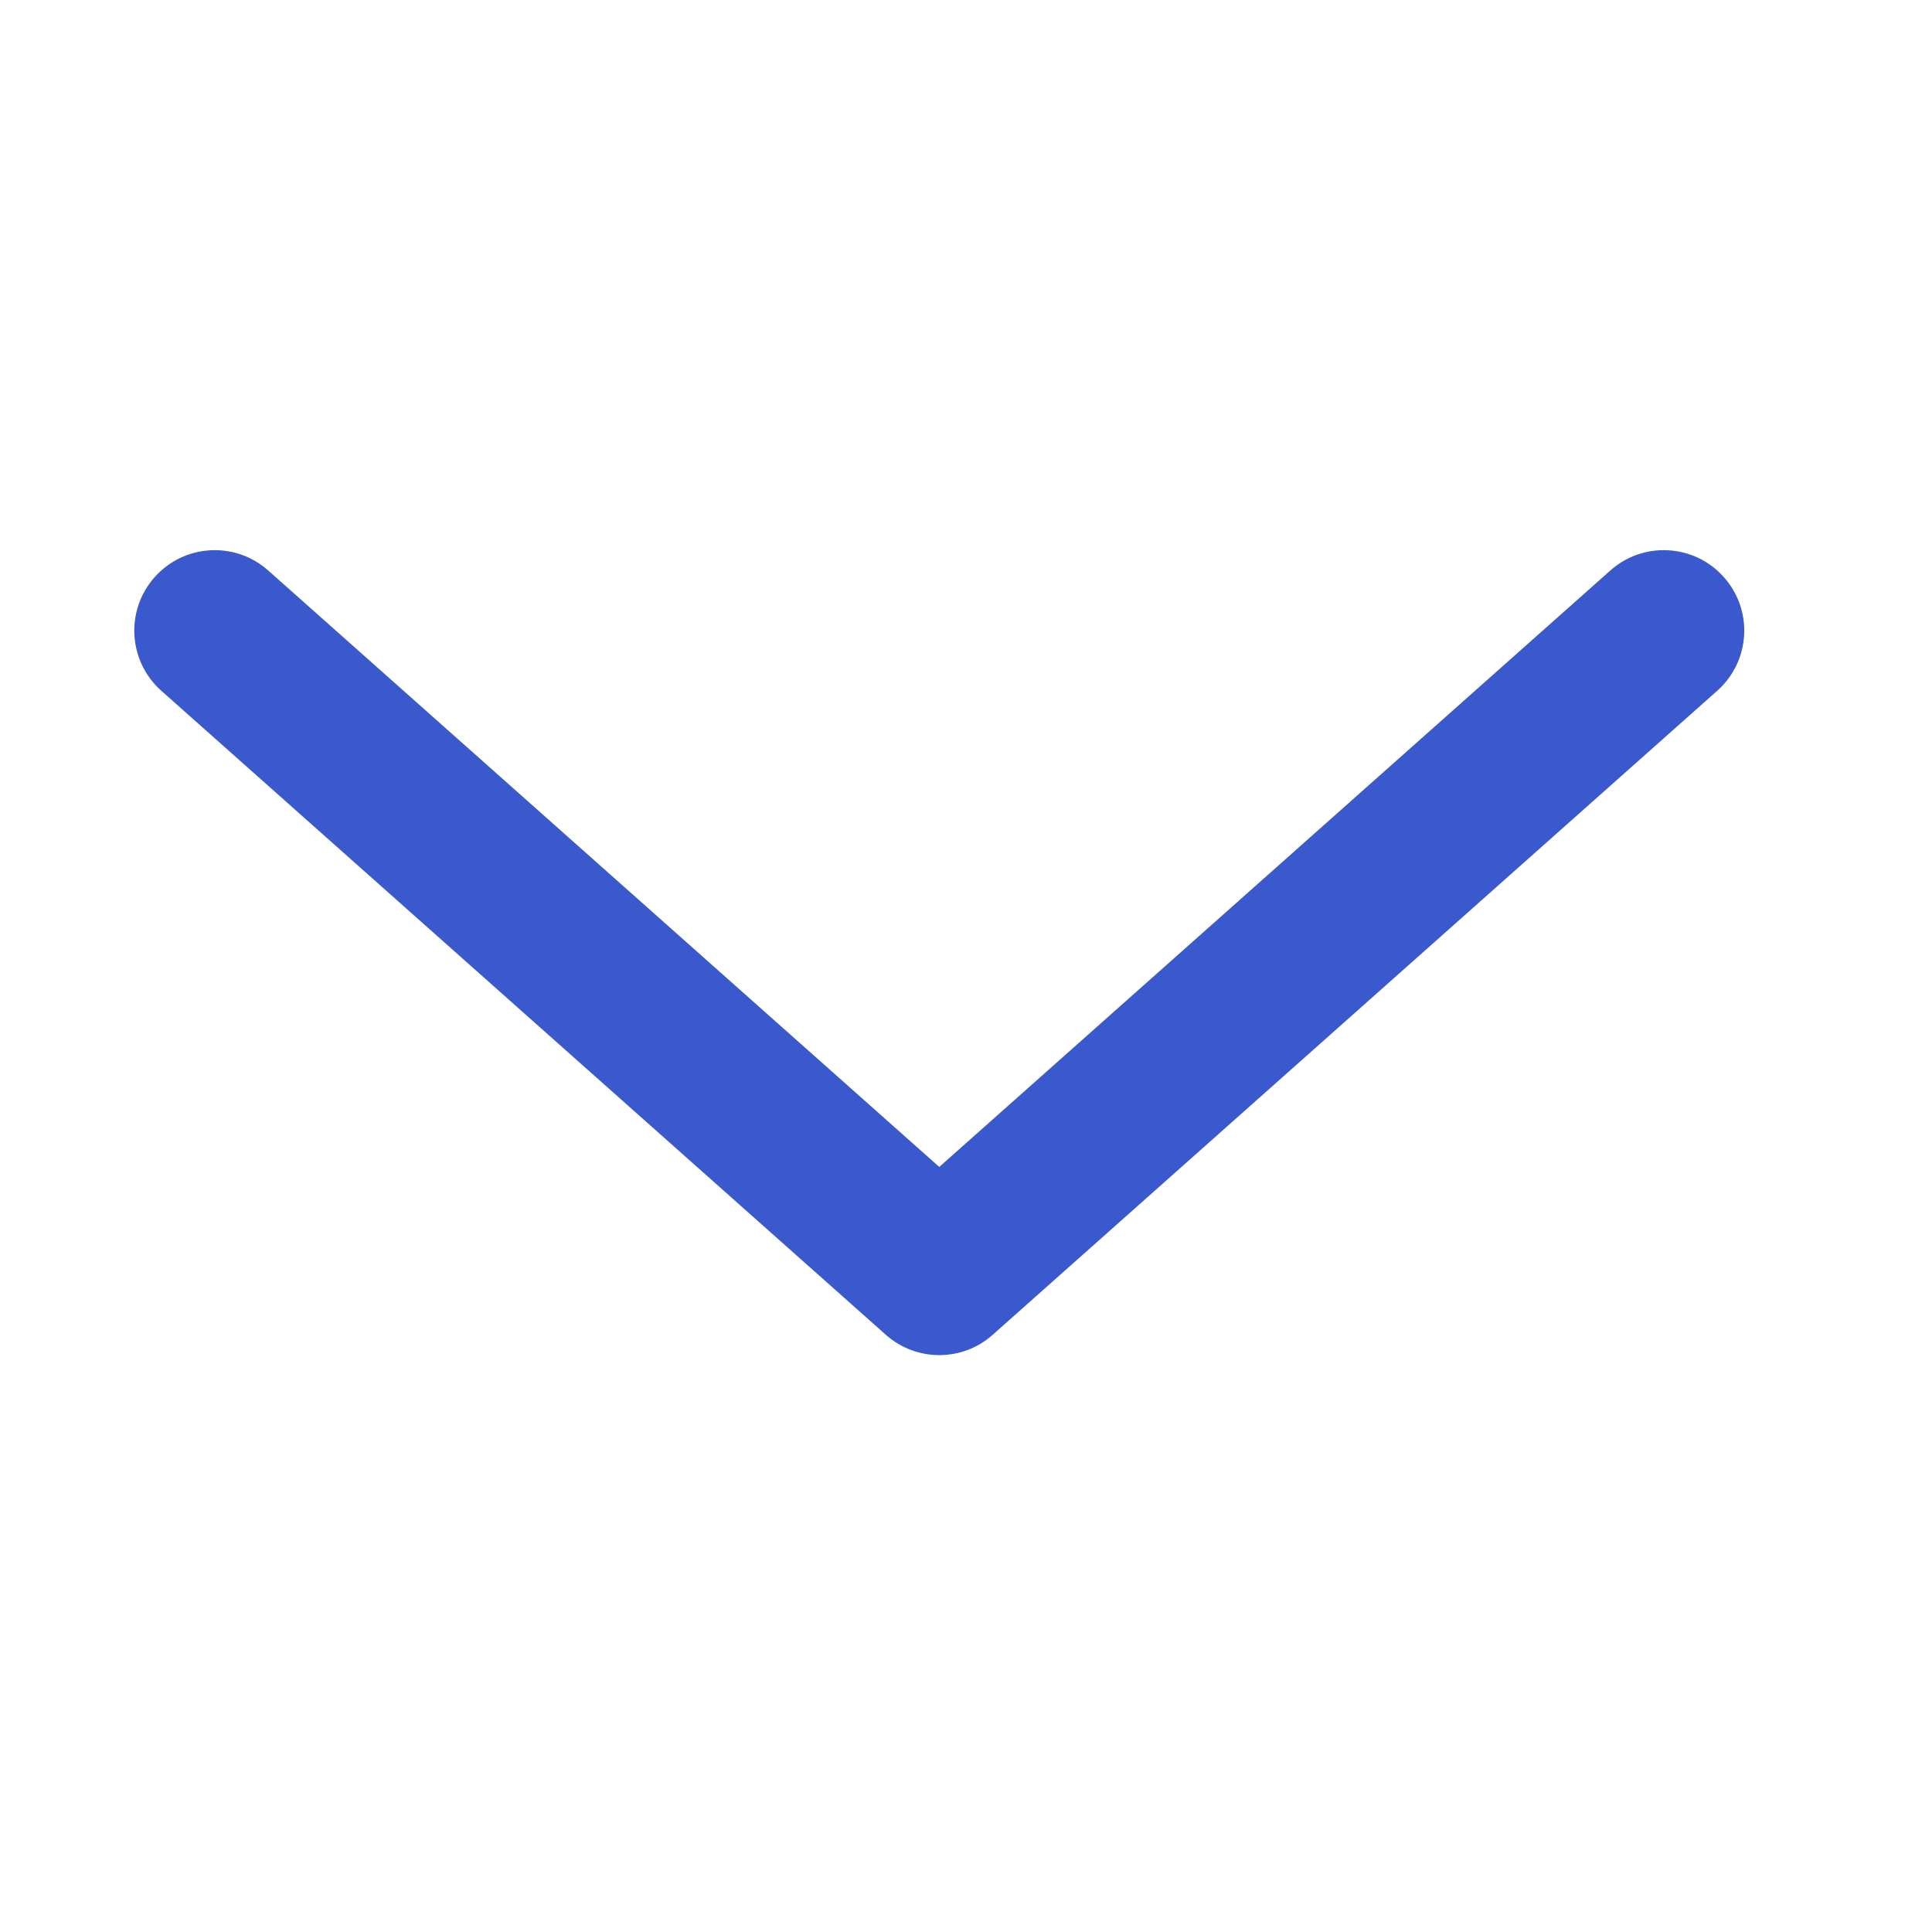
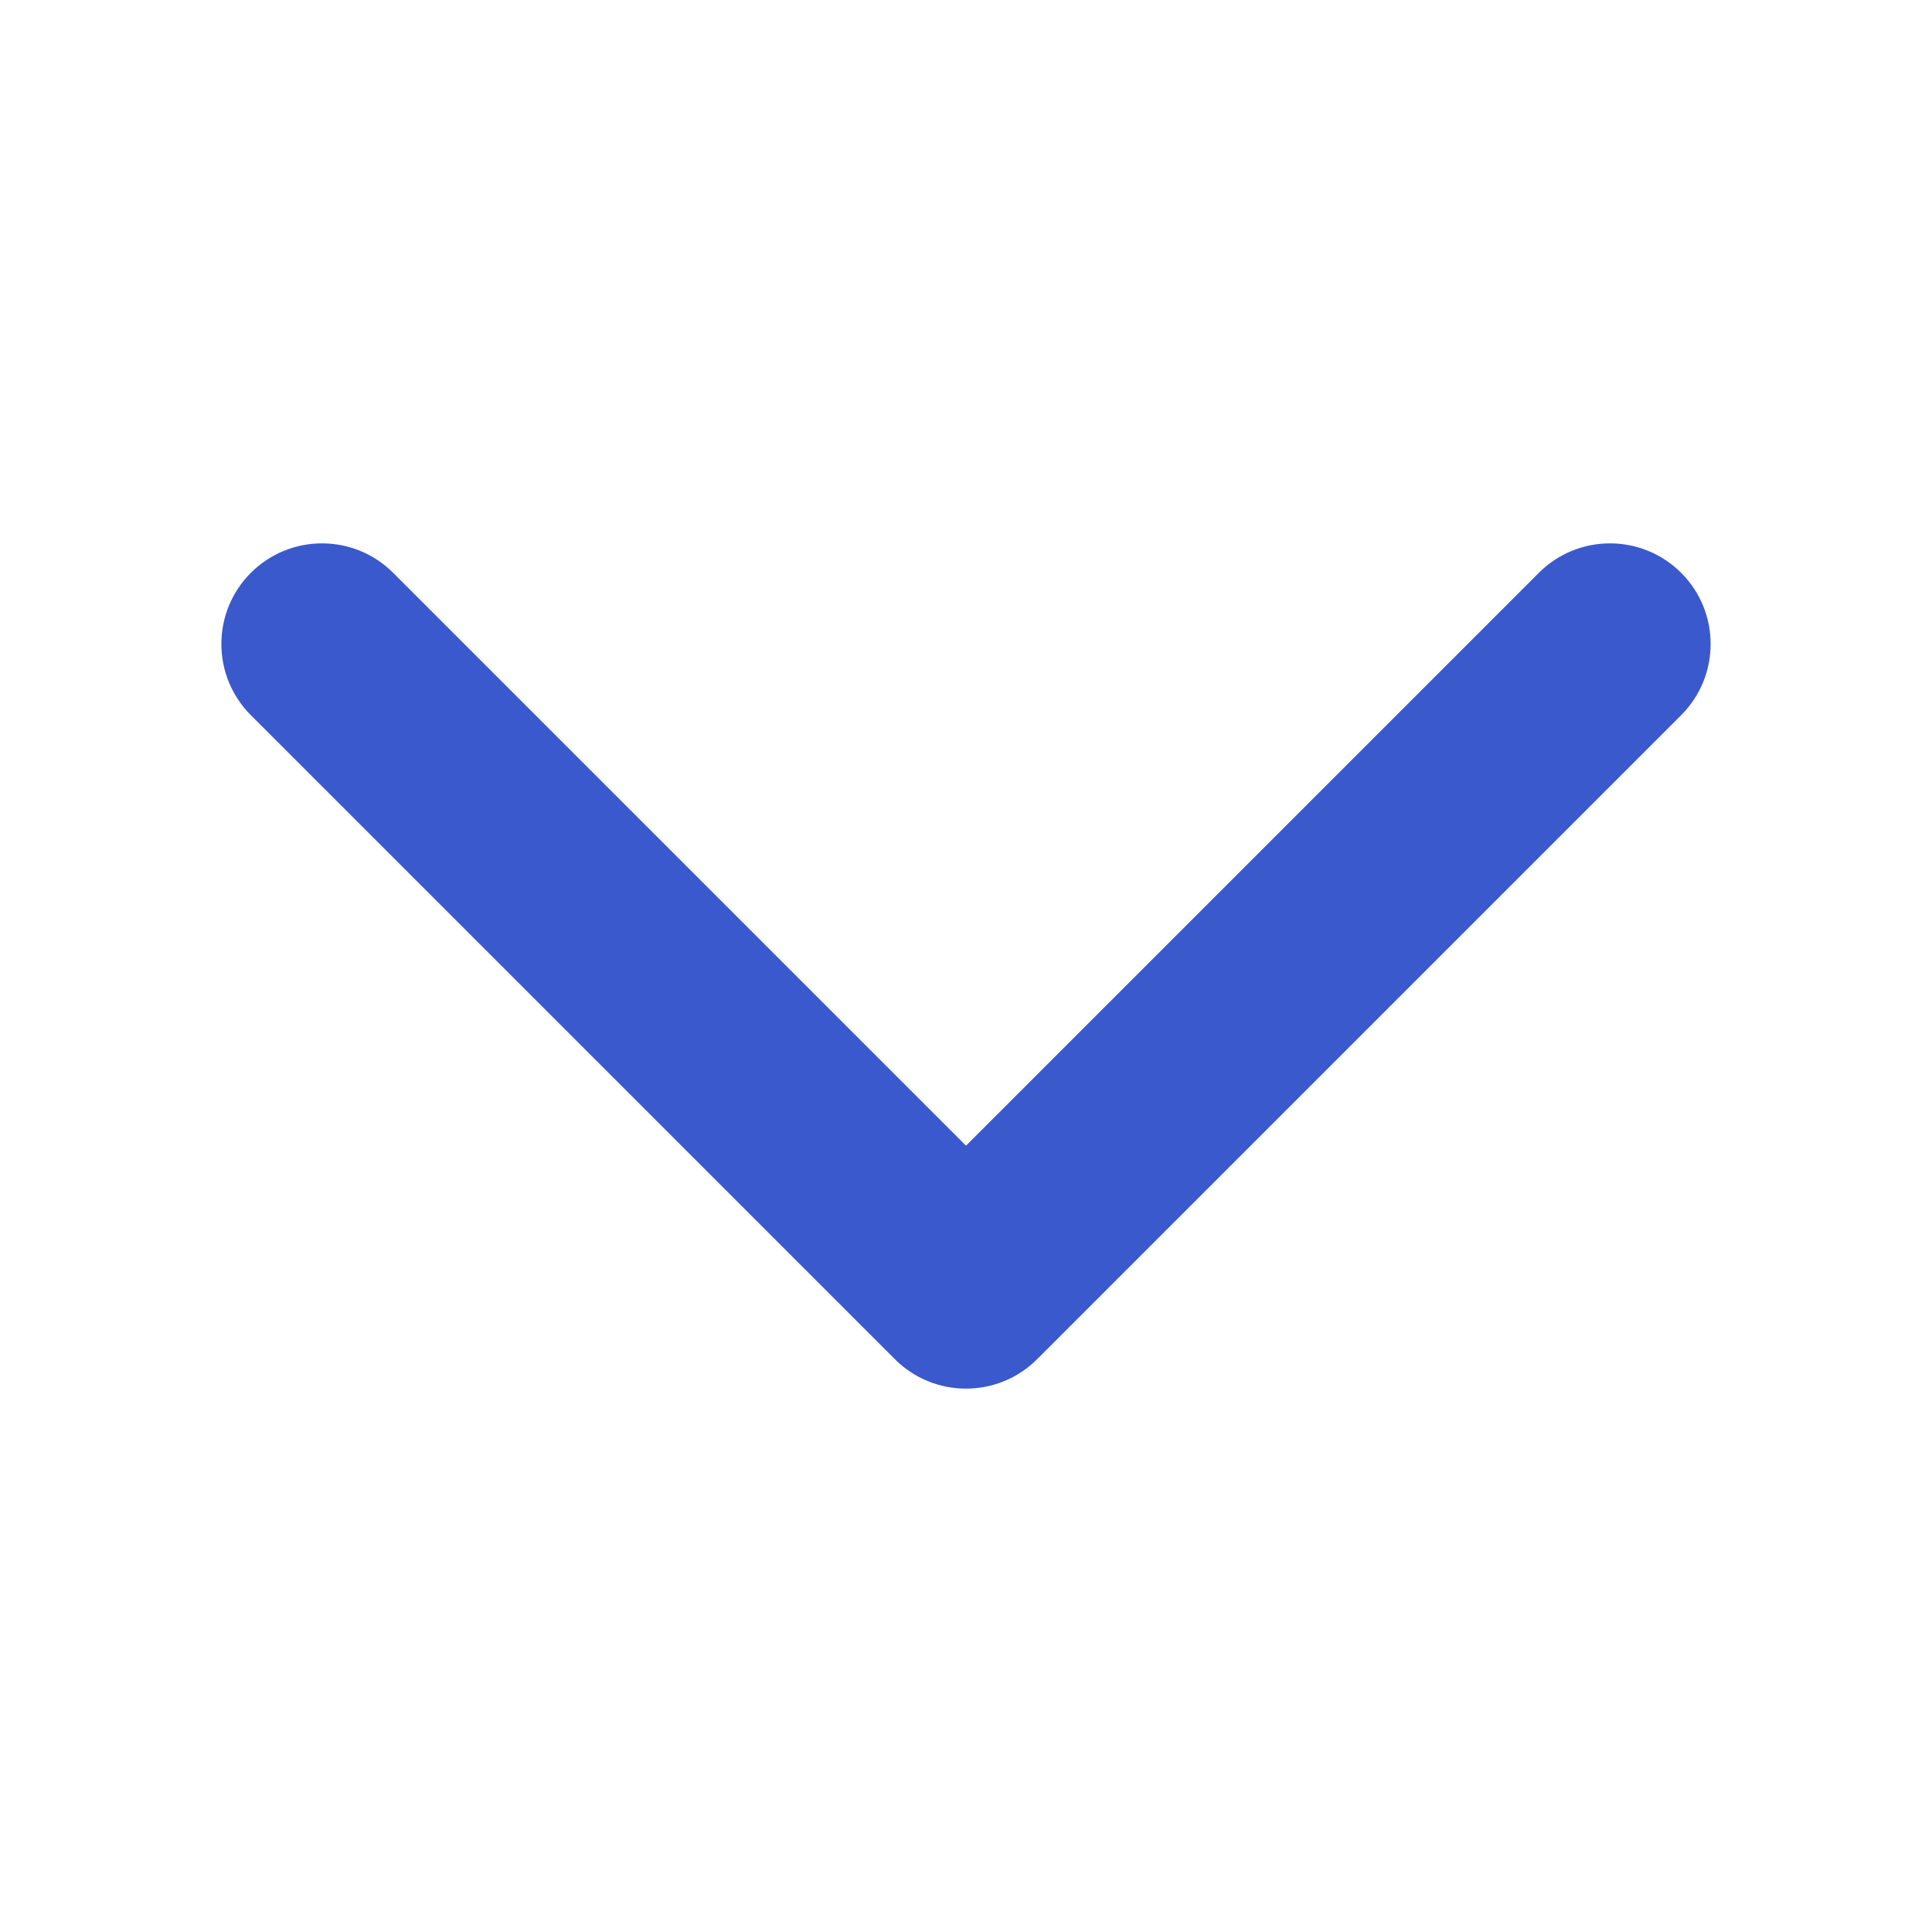
<svg xmlns="http://www.w3.org/2000/svg" width="24" height="24" viewBox="0 0 24 24" fill="none">
-   <path fill-rule="evenodd" clip-rule="evenodd" d="M11.004 16.581C11.383 16.918 11.954 16.918 12.332 16.581L21.332 8.581C21.745 8.214 21.782 7.582 21.415 7.17C21.049 6.757 20.416 6.72 20.004 7.087L11.668 14.496L3.332 7.087C2.92 6.72 2.287 6.757 1.921 7.17C1.554 7.582 1.591 8.214 2.004 8.581L11.004 16.581Z" fill="#3959CC" />
+   <path fill-rule="evenodd" clip-rule="evenodd" d="M11.116 16.884C11.604 17.372 12.396 17.372 12.884 16.884L20.884 8.884C21.372 8.396 21.372 7.604 20.884 7.116C20.396 6.628 19.604 6.628 19.116 7.116L12 14.232L4.884 7.116C4.396 6.628 3.604 6.628 3.116 7.116C2.628 7.604 2.628 8.396 3.116 8.884L11.116 16.884Z" fill="#3959CC" />
</svg>
